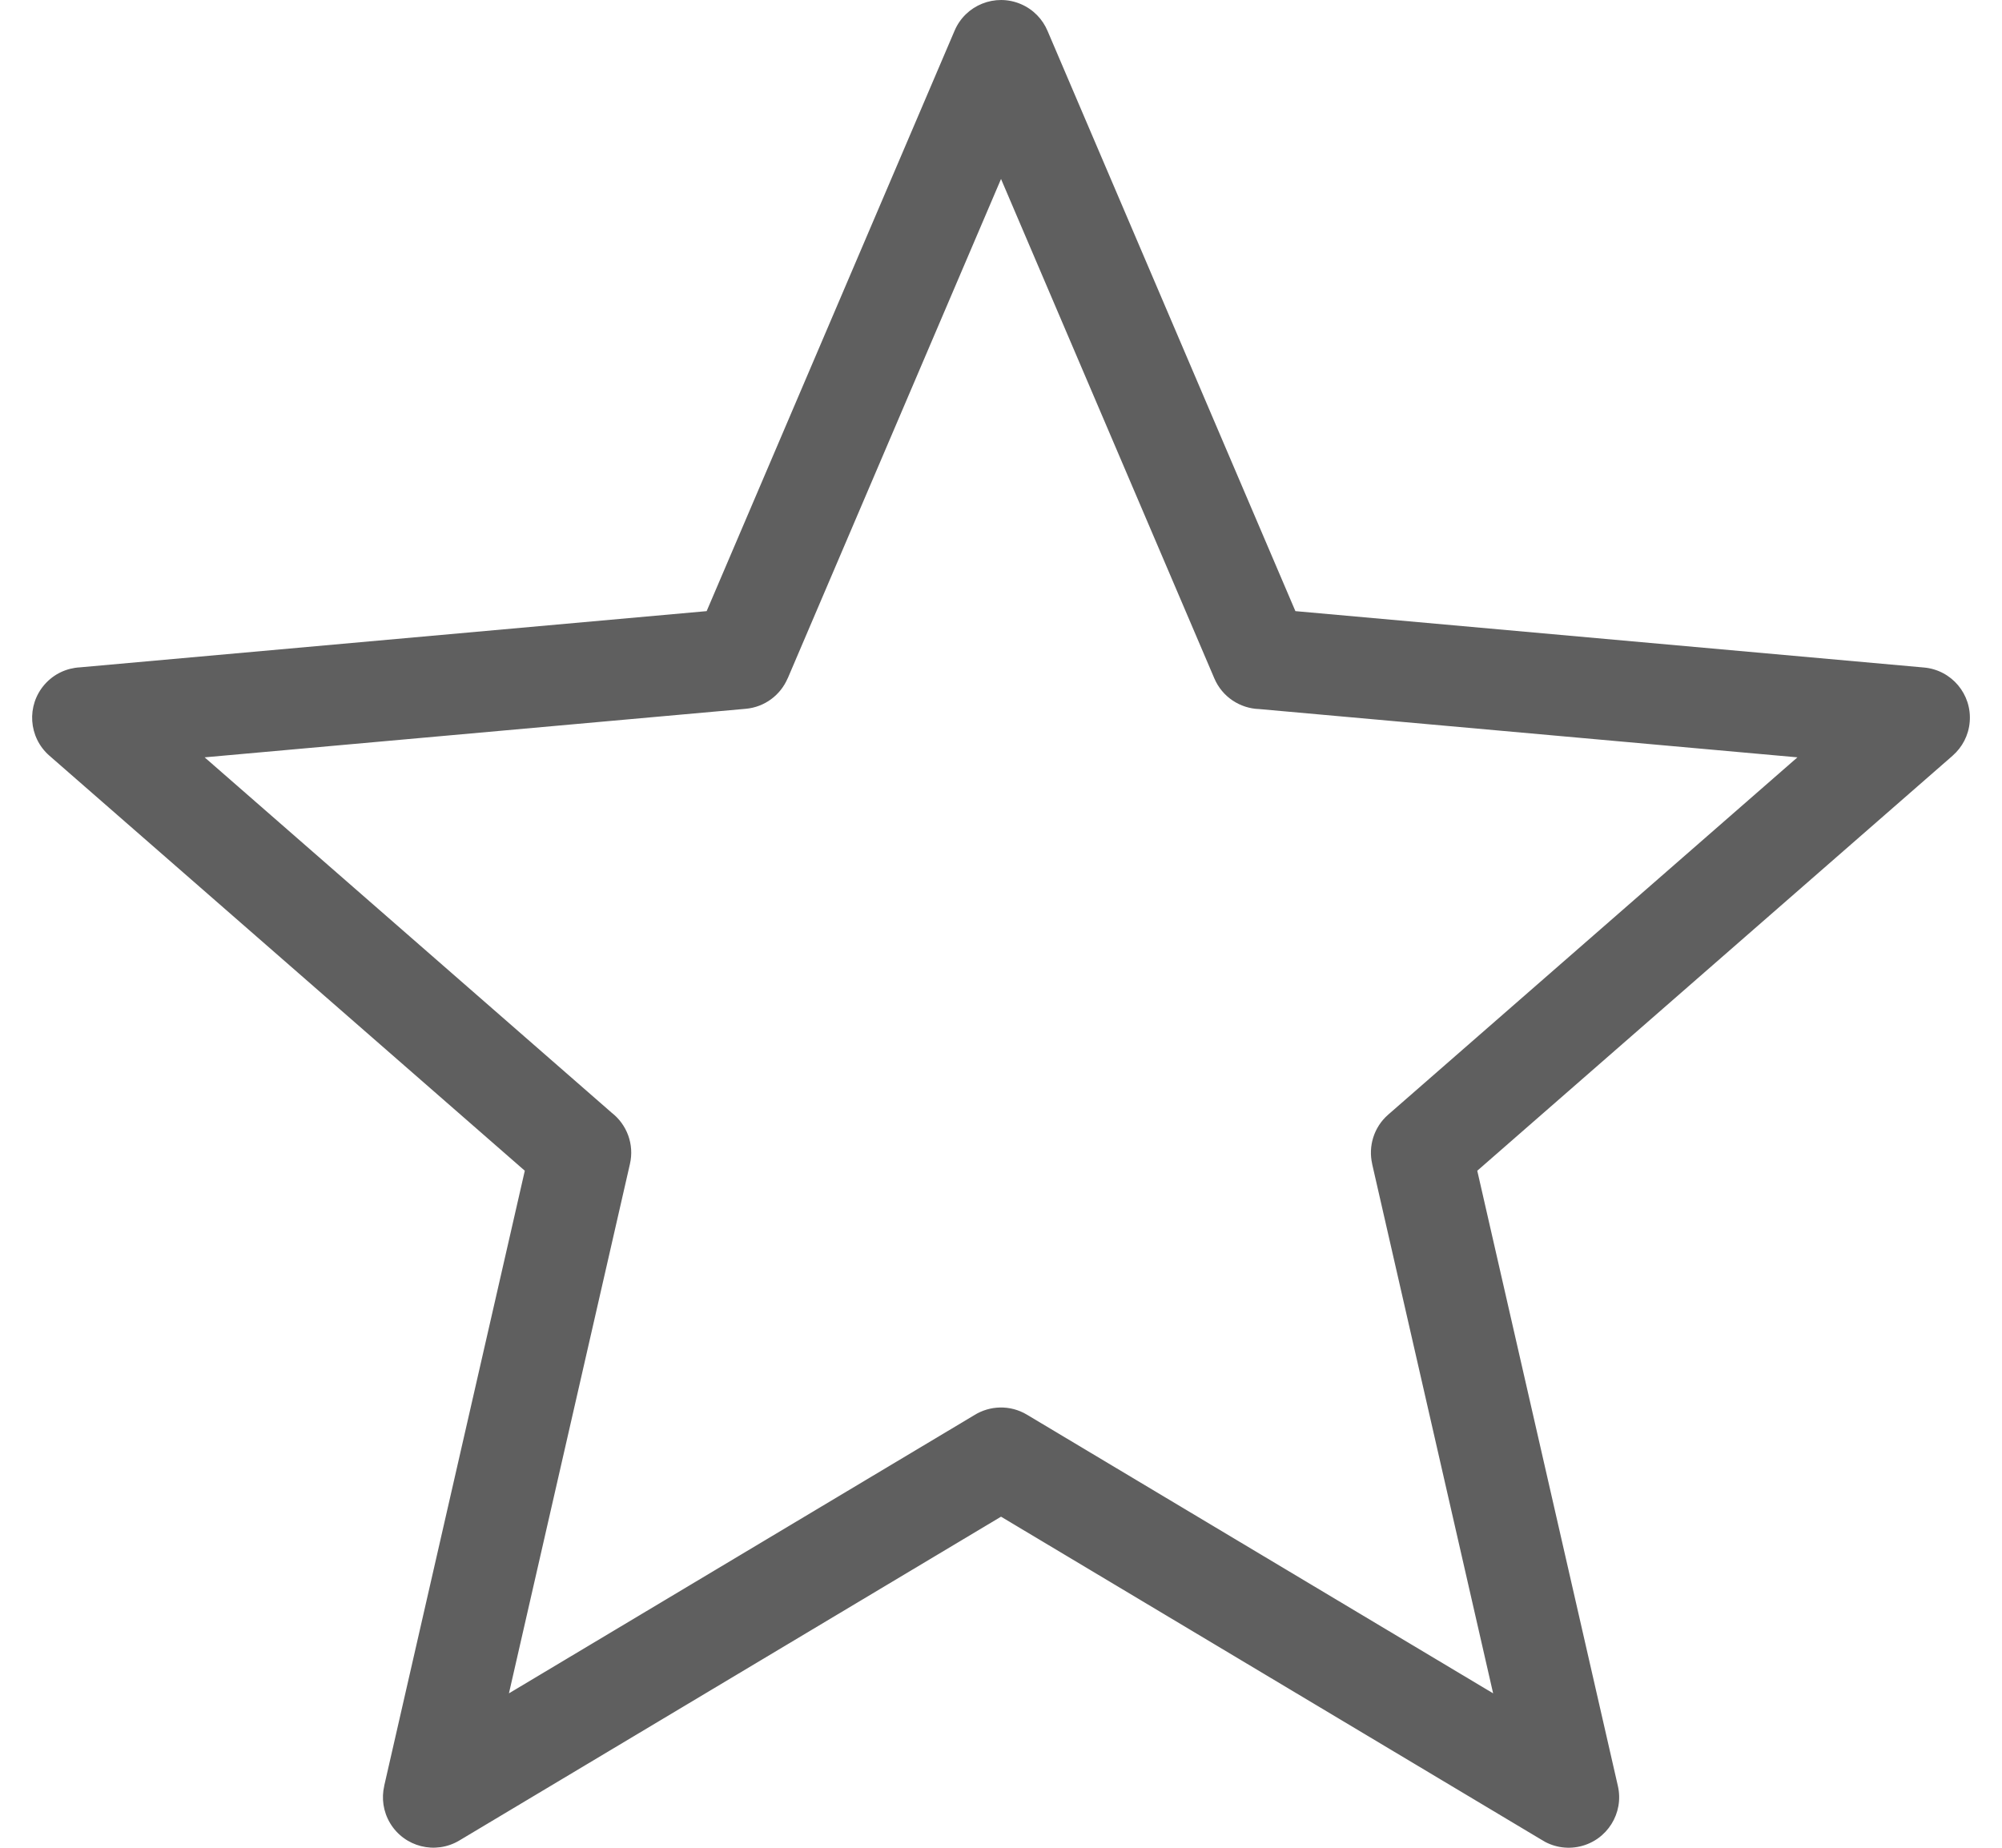
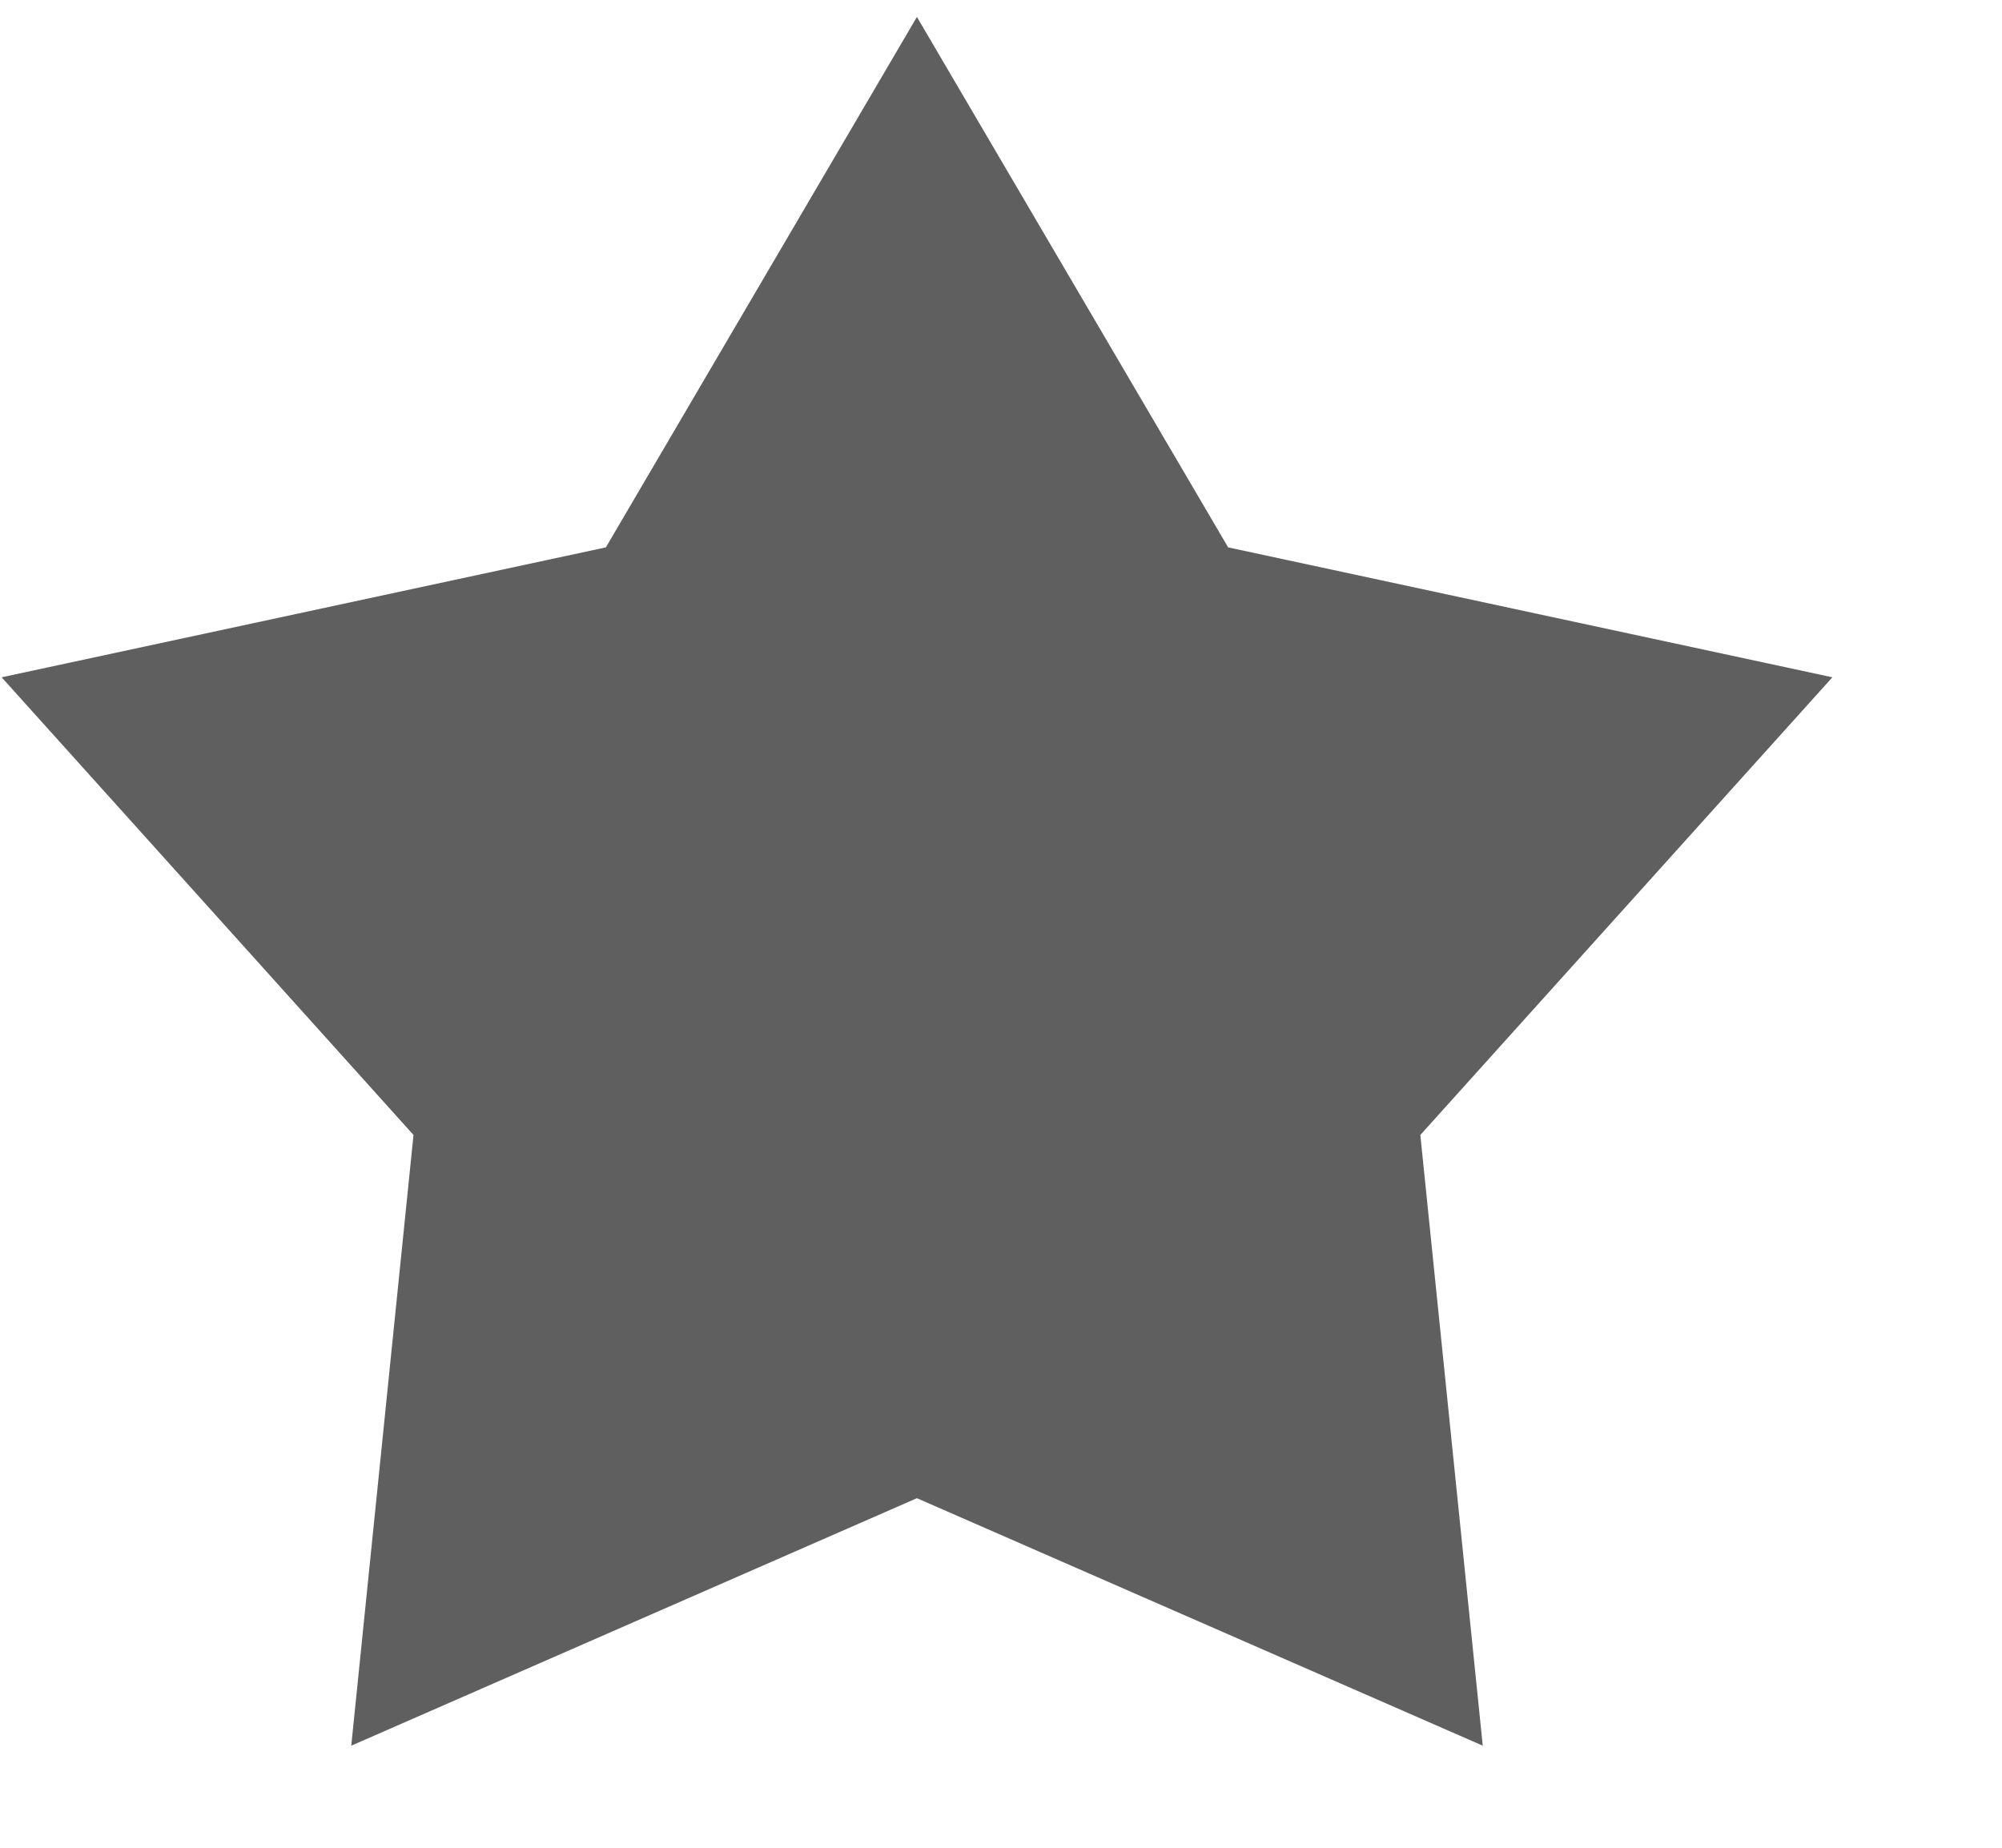
- <svg xmlns="http://www.w3.org/2000/svg" version="1.1" id="Layer_1" x="0px" y="0px" width="13" height="12" viewBox="0 0 122.879 117.188" enable-background="new 0 0 122.879 117.188" xml:space="preserve">
-   <g>
-     <path d="M64.395,1.969l15.713,36.79l39.853,3.575c1.759,0.152,3.06,1.701,2.907,3.459c-0.073,0.857-0.479,1.604-1.079,2.129 l0.002,0.001L91.641,74.25l8.917,39.021c0.395,1.723-0.683,3.439-2.406,3.834c-0.883,0.203-1.763,0.018-2.466-0.441L61.441,96.191 L27.087,116.73c-1.516,0.906-3.48,0.412-4.387-1.104c-0.441-0.736-0.55-1.58-0.373-2.355h-0.003l8.918-39.021L1.092,47.924 c-1.329-1.163-1.463-3.183-0.301-4.512c0.591-0.676,1.405-1.042,2.235-1.087l39.748-3.566l15.721-36.81 c0.692-1.627,2.572-2.384,4.199-1.692C63.494,0.597,64.084,1.225,64.395,1.969L64.395,1.969z M74.967,43.023L61.441,11.351 L47.914,43.023l-0.004-0.001c-0.448,1.051-1.447,1.826-2.665,1.932l-34.306,3.078l25.819,22.545c0.949,0.74,1.438,1.988,1.152,3.24 l-7.674,33.578l29.506-17.641c0.986-0.617,2.274-0.672,3.342-0.033l29.563,17.674l-7.673-33.578l0.003-0.002 c-0.252-1.109,0.096-2.318,1.012-3.119l25.955-22.664L77.815,44.97C76.607,44.932,75.472,44.208,74.967,43.023L74.967,43.023z" fill="#5F5F5F" />
-   </g>
+ <svg xmlns="http://www.w3.org/2000/svg" width="13" height="12" viewBox="0 0 11 10" fill="#5F5F5F">
+   <path d="M5.038 0.016L6.748 2.931L10.068 3.645L7.804 6.16L8.147 9.516L5.038 8.156L1.93 9.516L2.272 6.16L0.009 3.645L3.329 2.931L5.038 0.016Z" fill="#5F5F5F" />
</svg>
